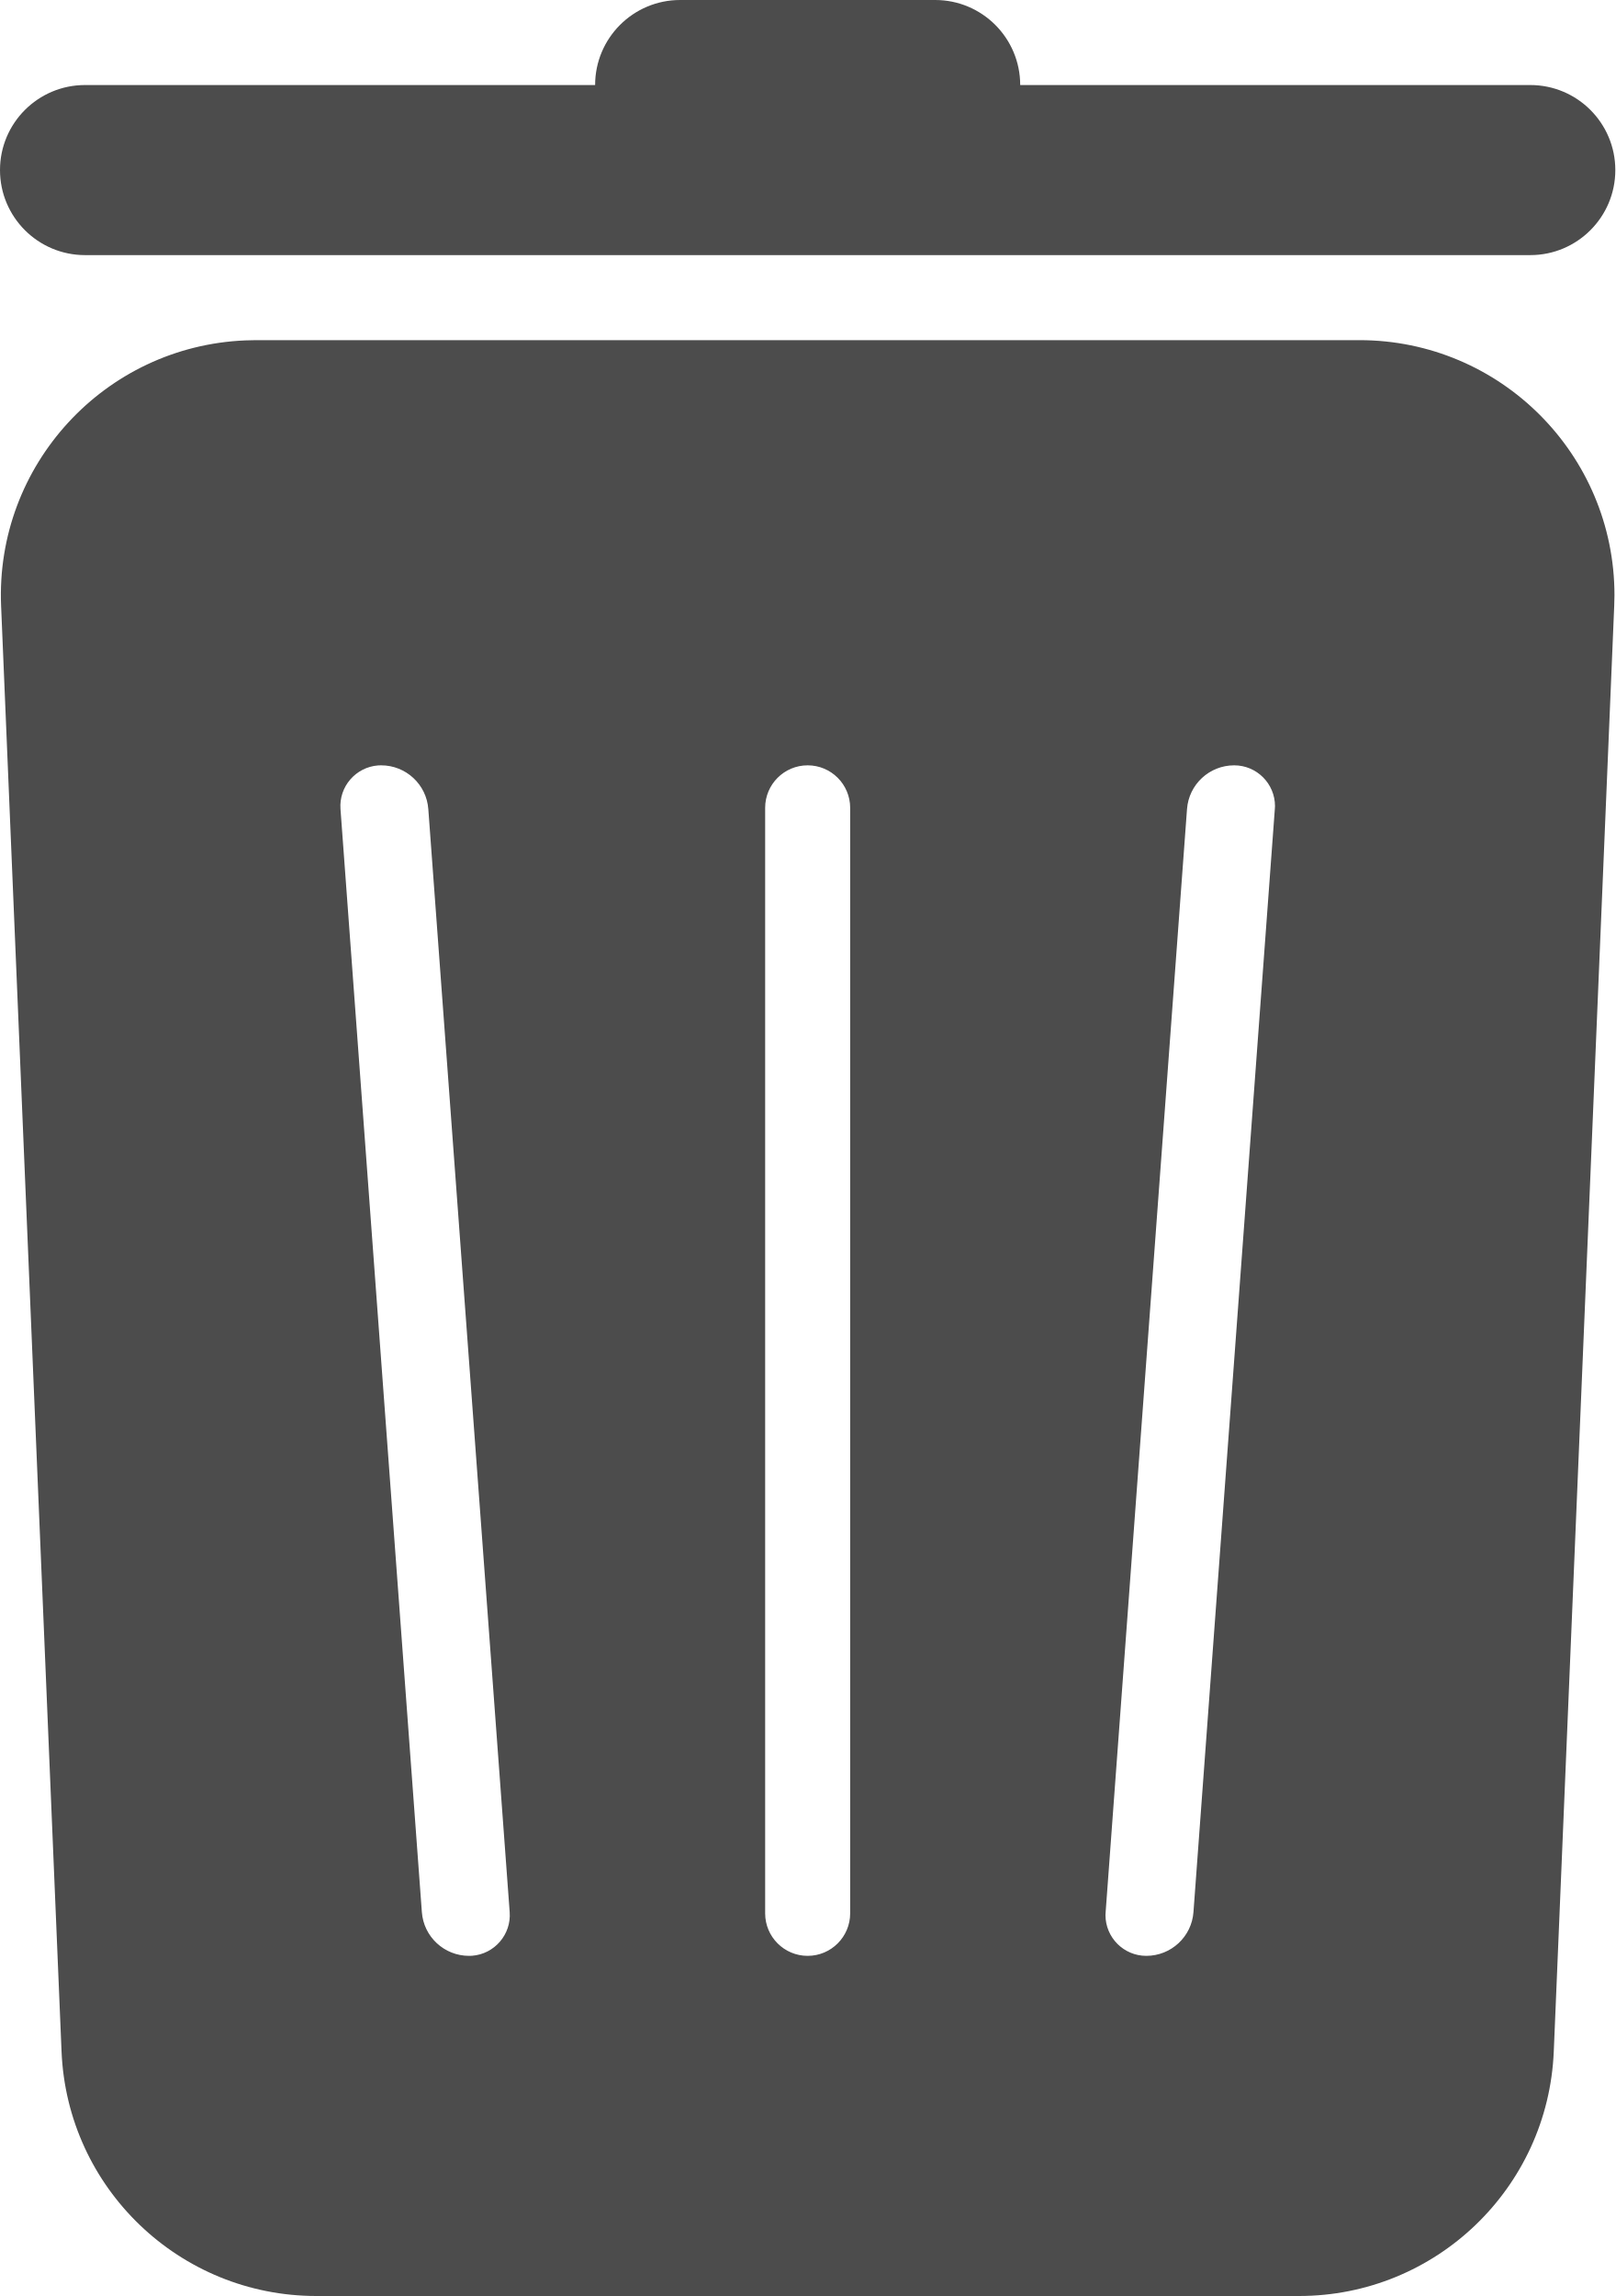
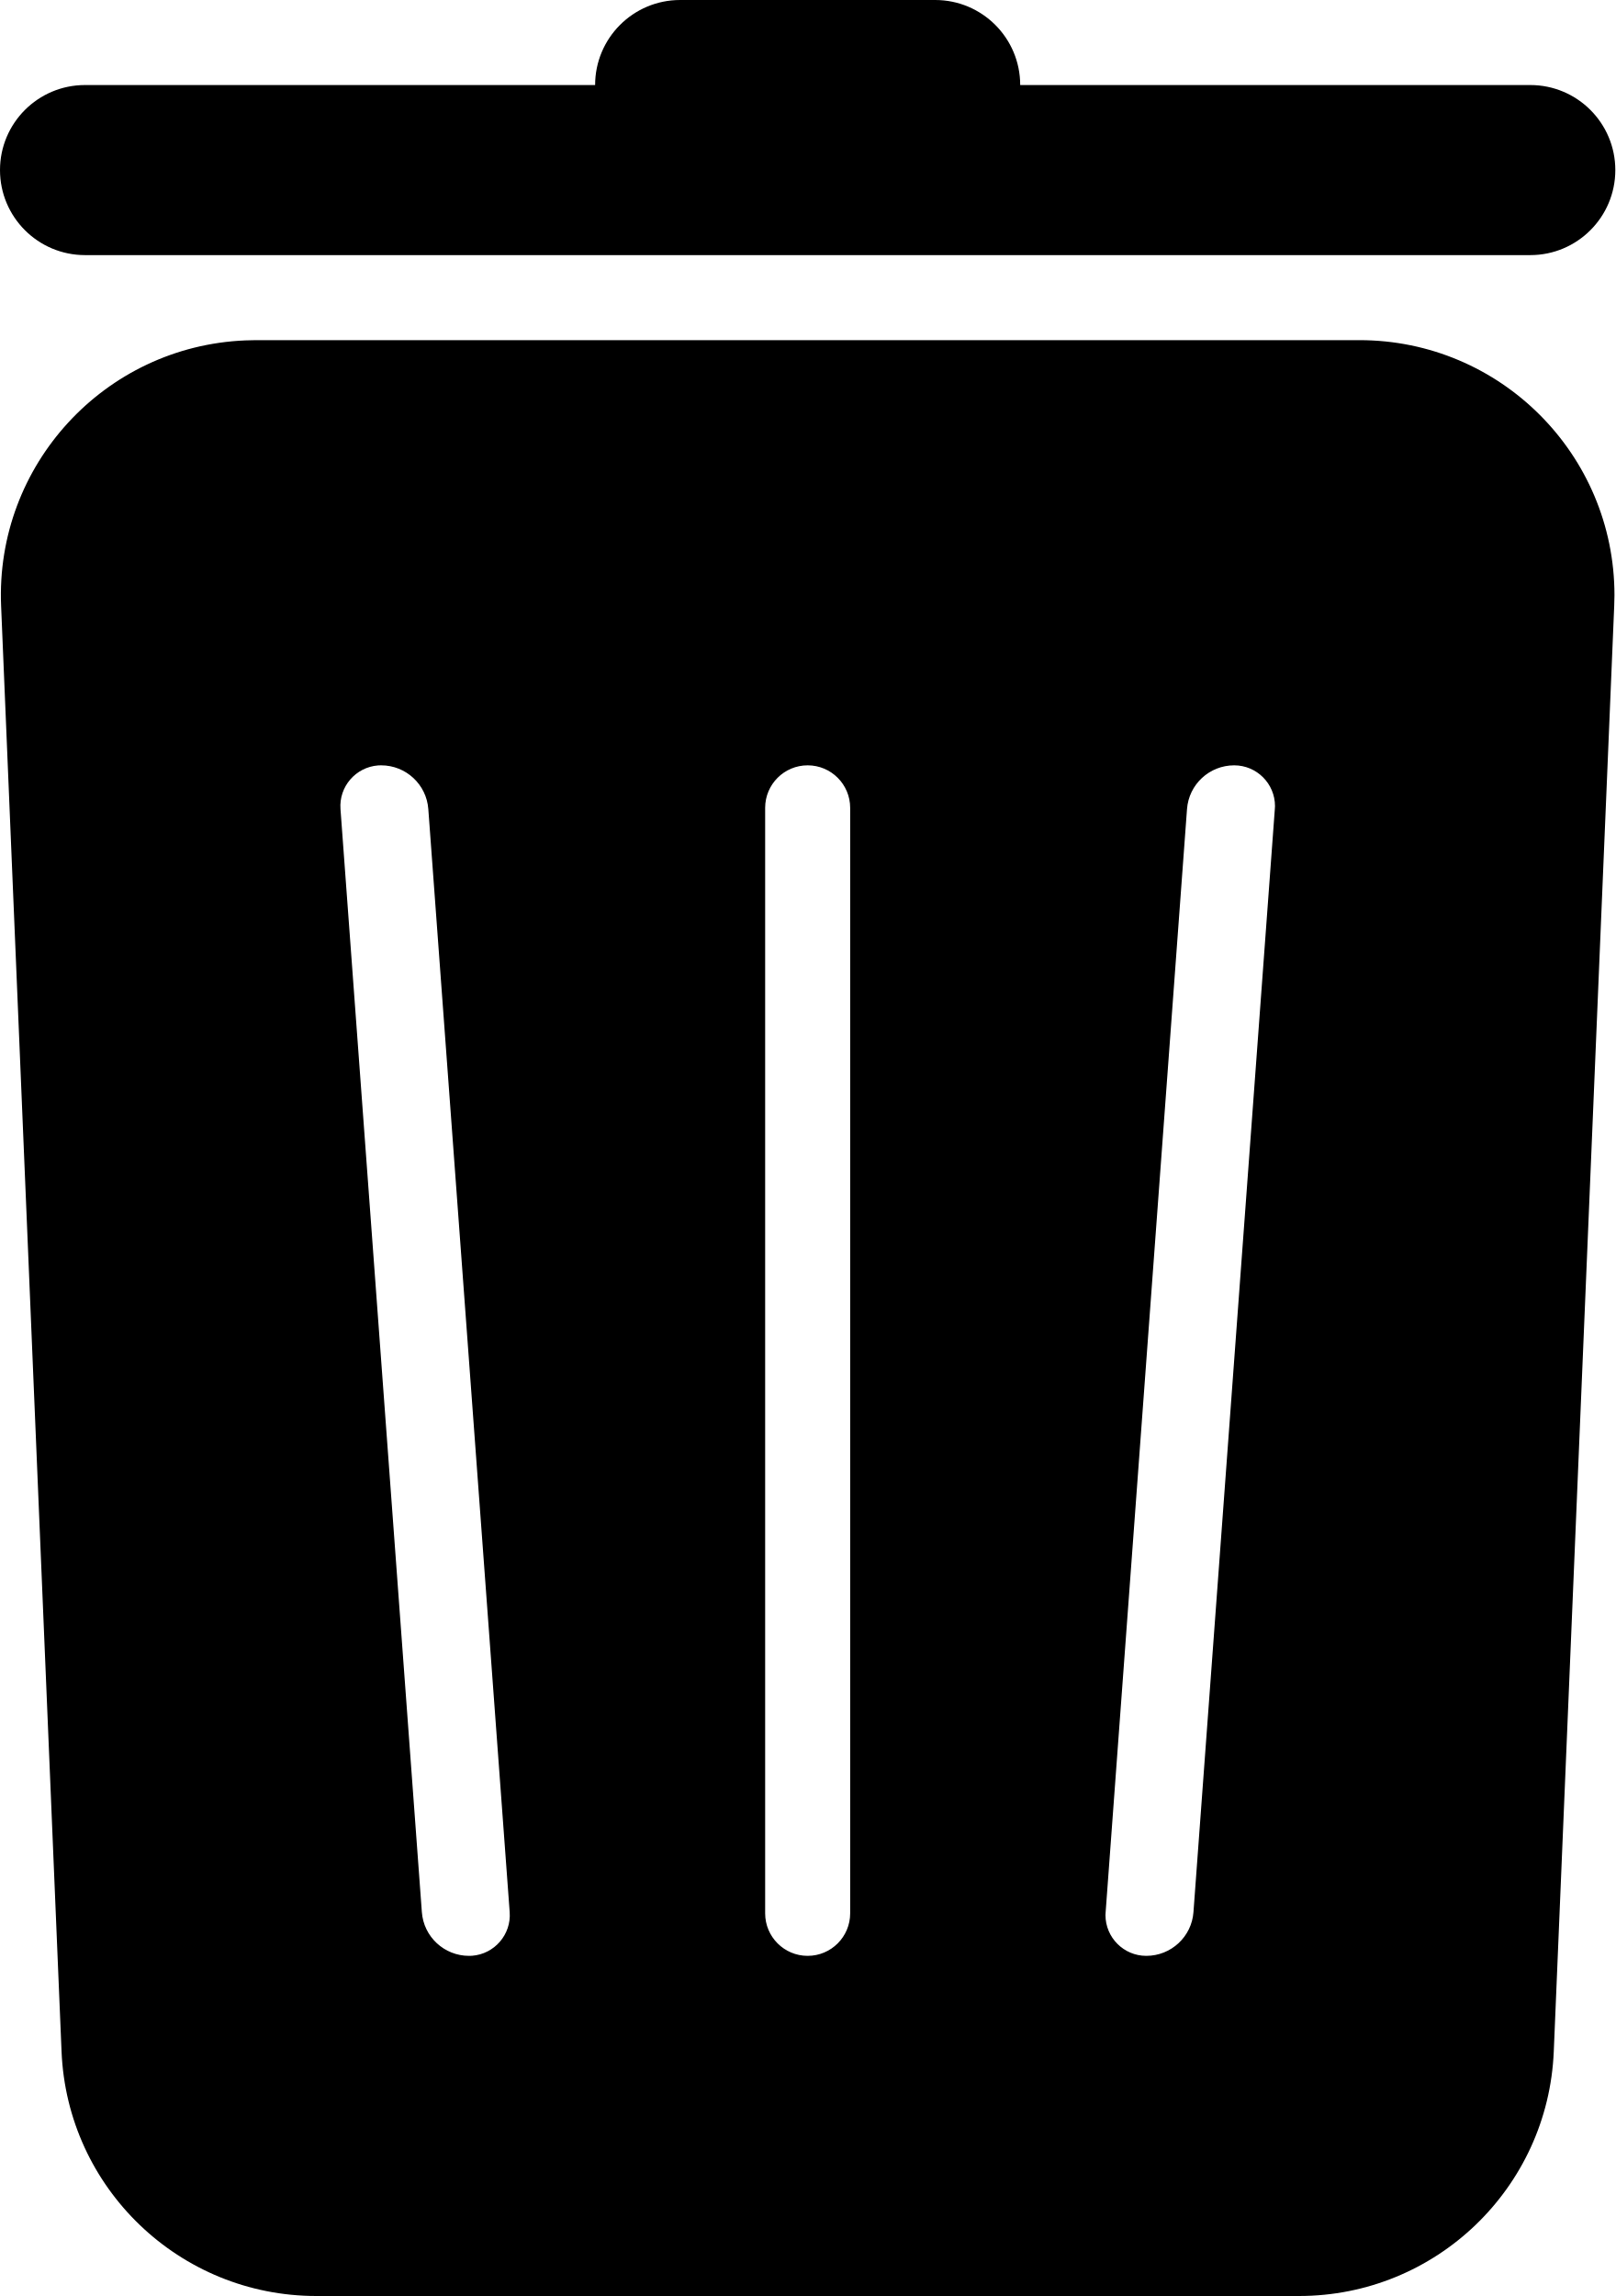
<svg xmlns="http://www.w3.org/2000/svg" width="19px" height="27px" viewBox="0 0 19 27" version="1.1">
  <defs />
-   <g id="Design" stroke="none" stroke-width="1" fill-opacity="0.7">
+   <g id="Design" stroke="none" stroke-width="1">
    <g id="01推荐设置" transform="translate(-1353, -1421)">
      <path d="M1360,1422 C1360,1421.448 1360.448,1421 1361,1421 L1364,1421 C1364.552,1421 1365,1421.448 1365,1422 L1371,1422 C1371.552,1422 1372,1422.448 1372,1423 C1372,1423.552 1371.552,1424 1371,1424 L1354,1424 C1353.448,1424 1353,1423.552 1353,1423 C1353,1422.448 1353.448,1422 1354,1422 L1360,1422 Z M1356.01,1425 L1368.99,1425 C1370.647,1425 1371.99,1426.343 1371.99,1428 C1371.99,1428.042 1371.989,1428.084 1371.987,1428.125 L1371.276,1445.125 C1371.209,1446.732 1369.887,1448 1368.279,1448 L1356.721,1448 C1355.113,1448 1353.791,1446.732 1353.724,1445.125 L1353.013,1428.125 C1352.944,1426.47 1354.23,1425.072 1355.885,1425.003 C1355.927,1425.001 1355.969,1425 1356.01,1425 Z M1362.5,1430 C1362.224,1430 1362,1430.224 1362,1430.5 L1362,1443.5 C1362,1443.776 1362.224,1444 1362.5,1444 C1362.776,1444 1363,1443.776 1363,1443.5 L1363,1430.5 C1363,1430.224 1362.776,1430 1362.5,1430 Z M1357.483,1430 C1357.472,1430 1357.46,1430 1357.448,1430.001 C1357.184,1430.021 1356.985,1430.251 1357.005,1430.515 L1357.962,1443.485 C1357.983,1443.775 1358.225,1444 1358.517,1444 C1358.528,1444 1358.54,1444 1358.552,1443.999 C1358.816,1443.979 1359.015,1443.749 1358.995,1443.485 L1358.038,1430.515 C1358.017,1430.225 1357.775,1430 1357.483,1430 Z M1367.517,1430 C1367.225,1430 1366.983,1430.225 1366.962,1430.515 L1366.005,1443.485 C1366.004,1443.497 1366.003,1443.508 1366.003,1443.52 C1366.003,1443.785 1366.218,1444 1366.483,1444 C1366.775,1444 1367.017,1443.775 1367.038,1443.485 L1367.995,1430.515 C1367.996,1430.503 1367.997,1430.492 1367.997,1430.48 C1367.997,1430.215 1367.782,1430 1367.517,1430 Z" id="删除icon-copy" />
    </g>
  </g>
</svg>
